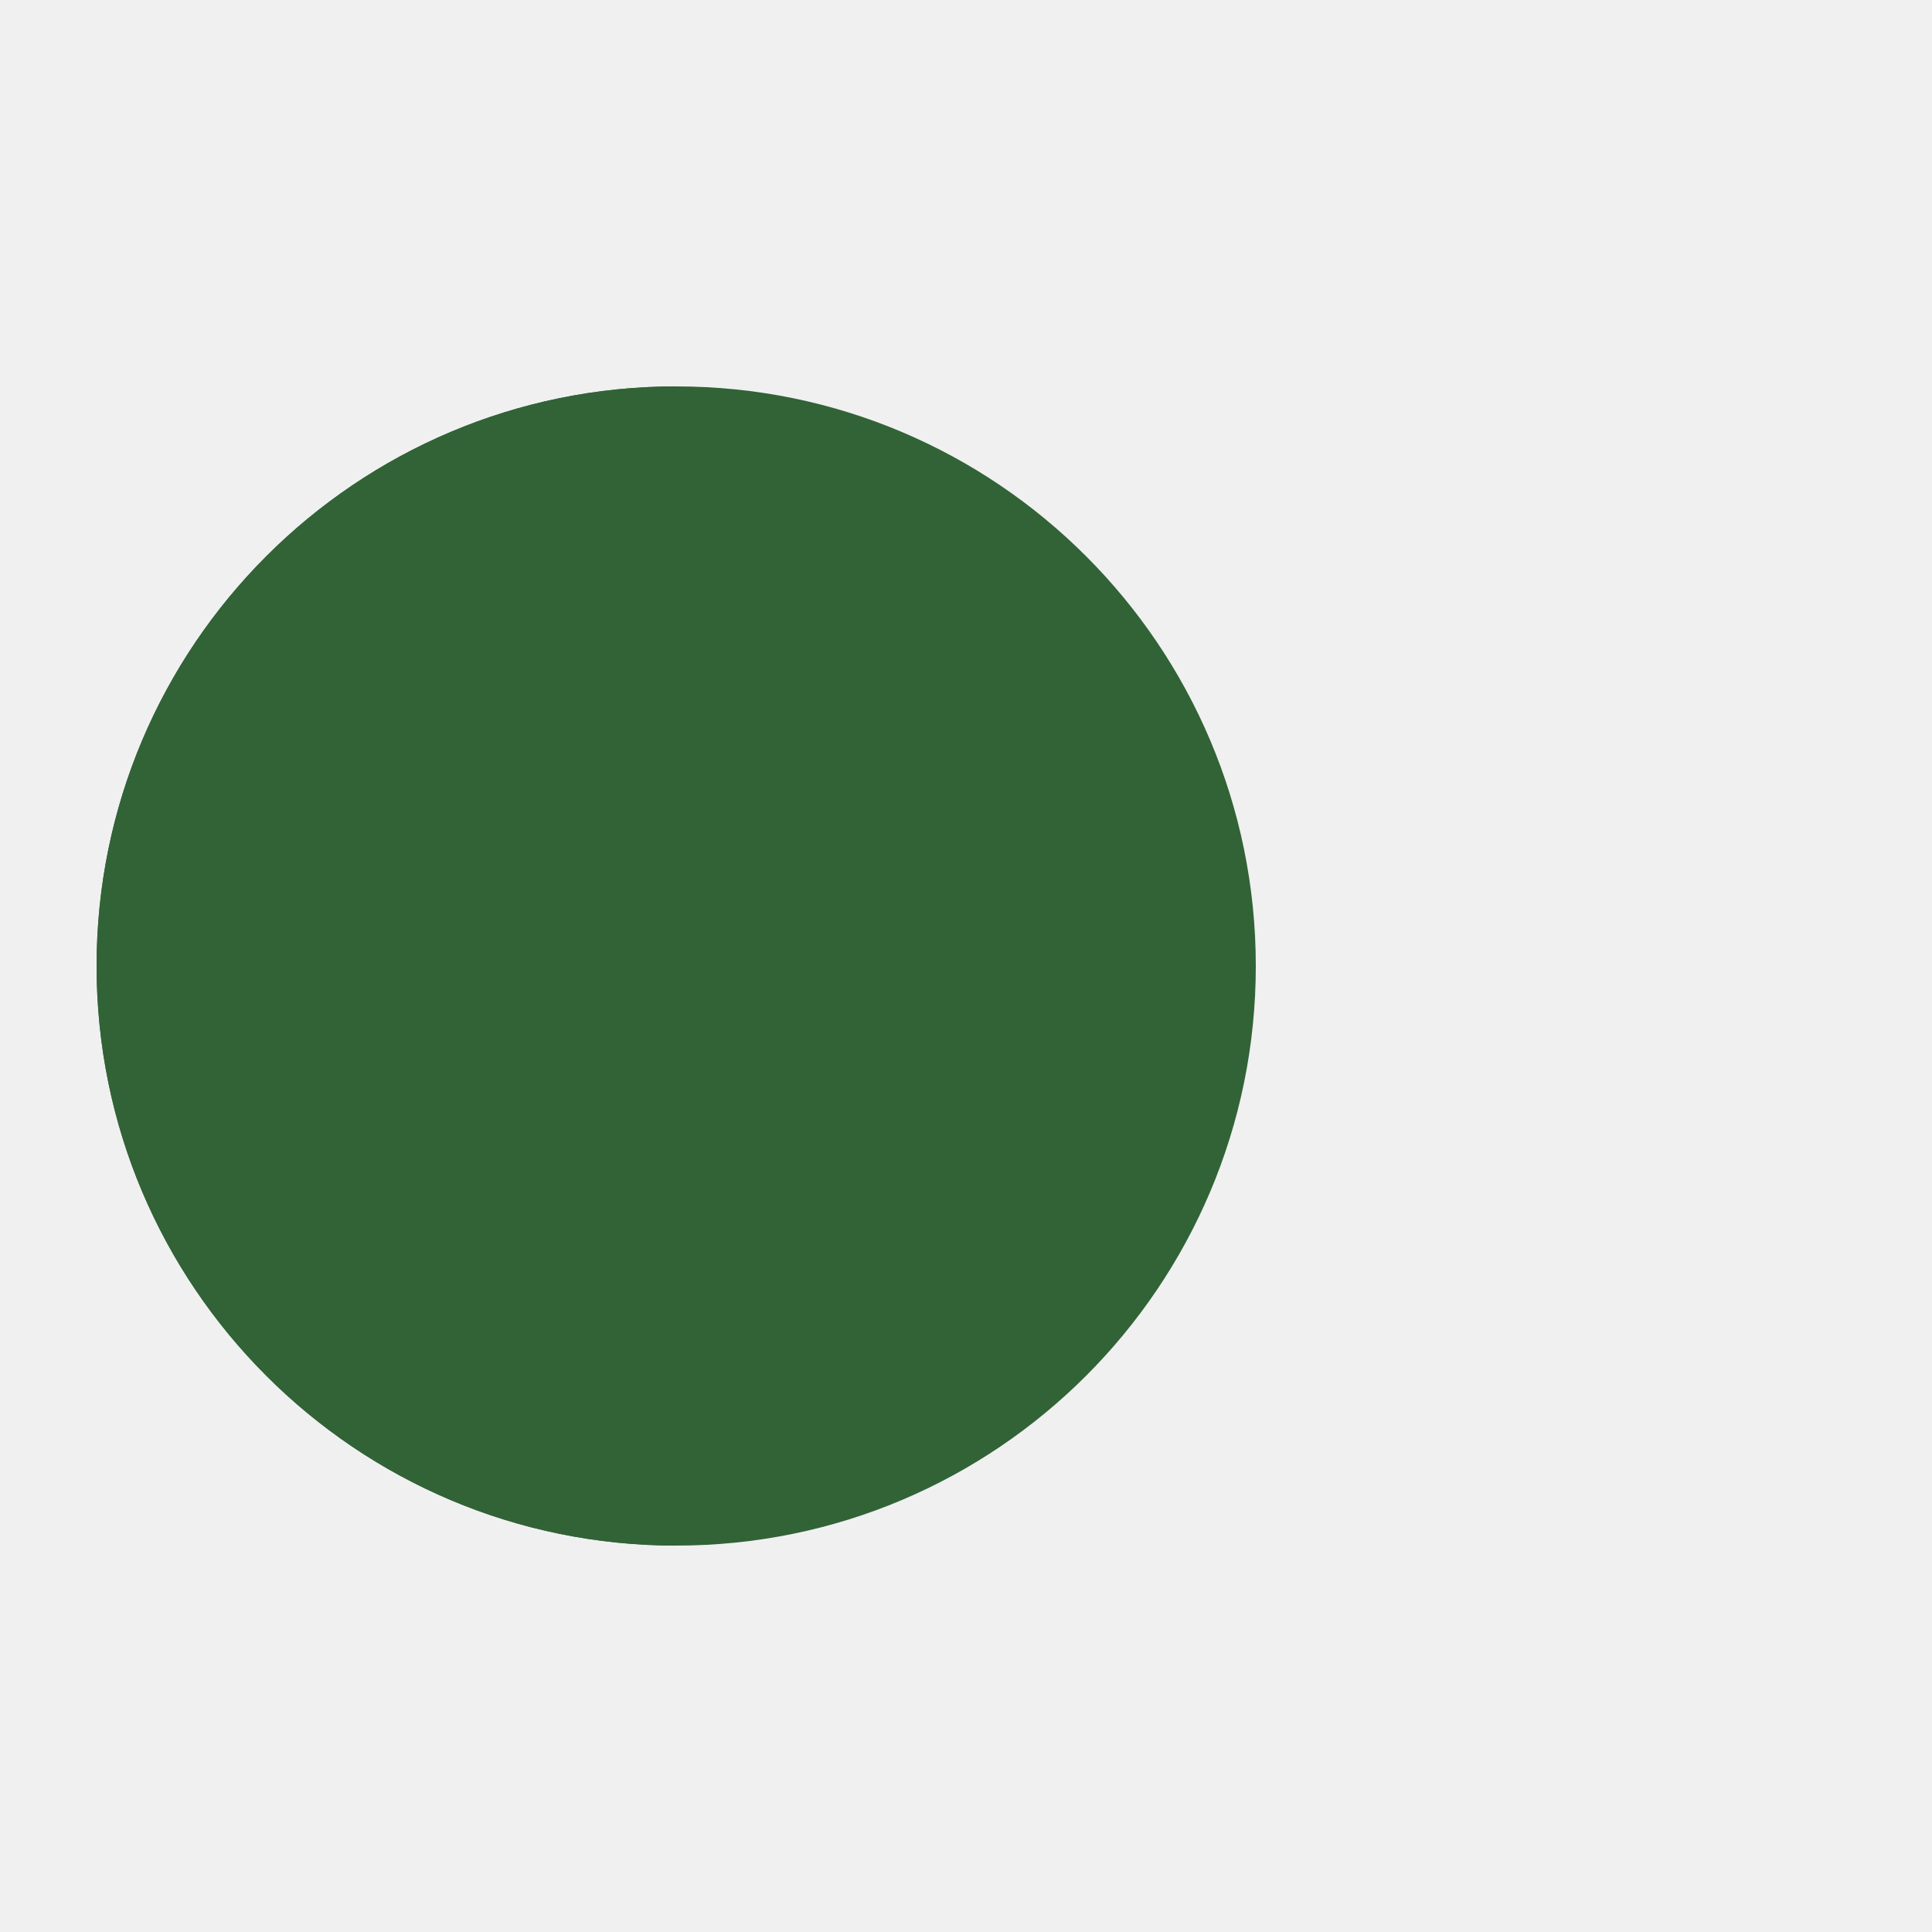
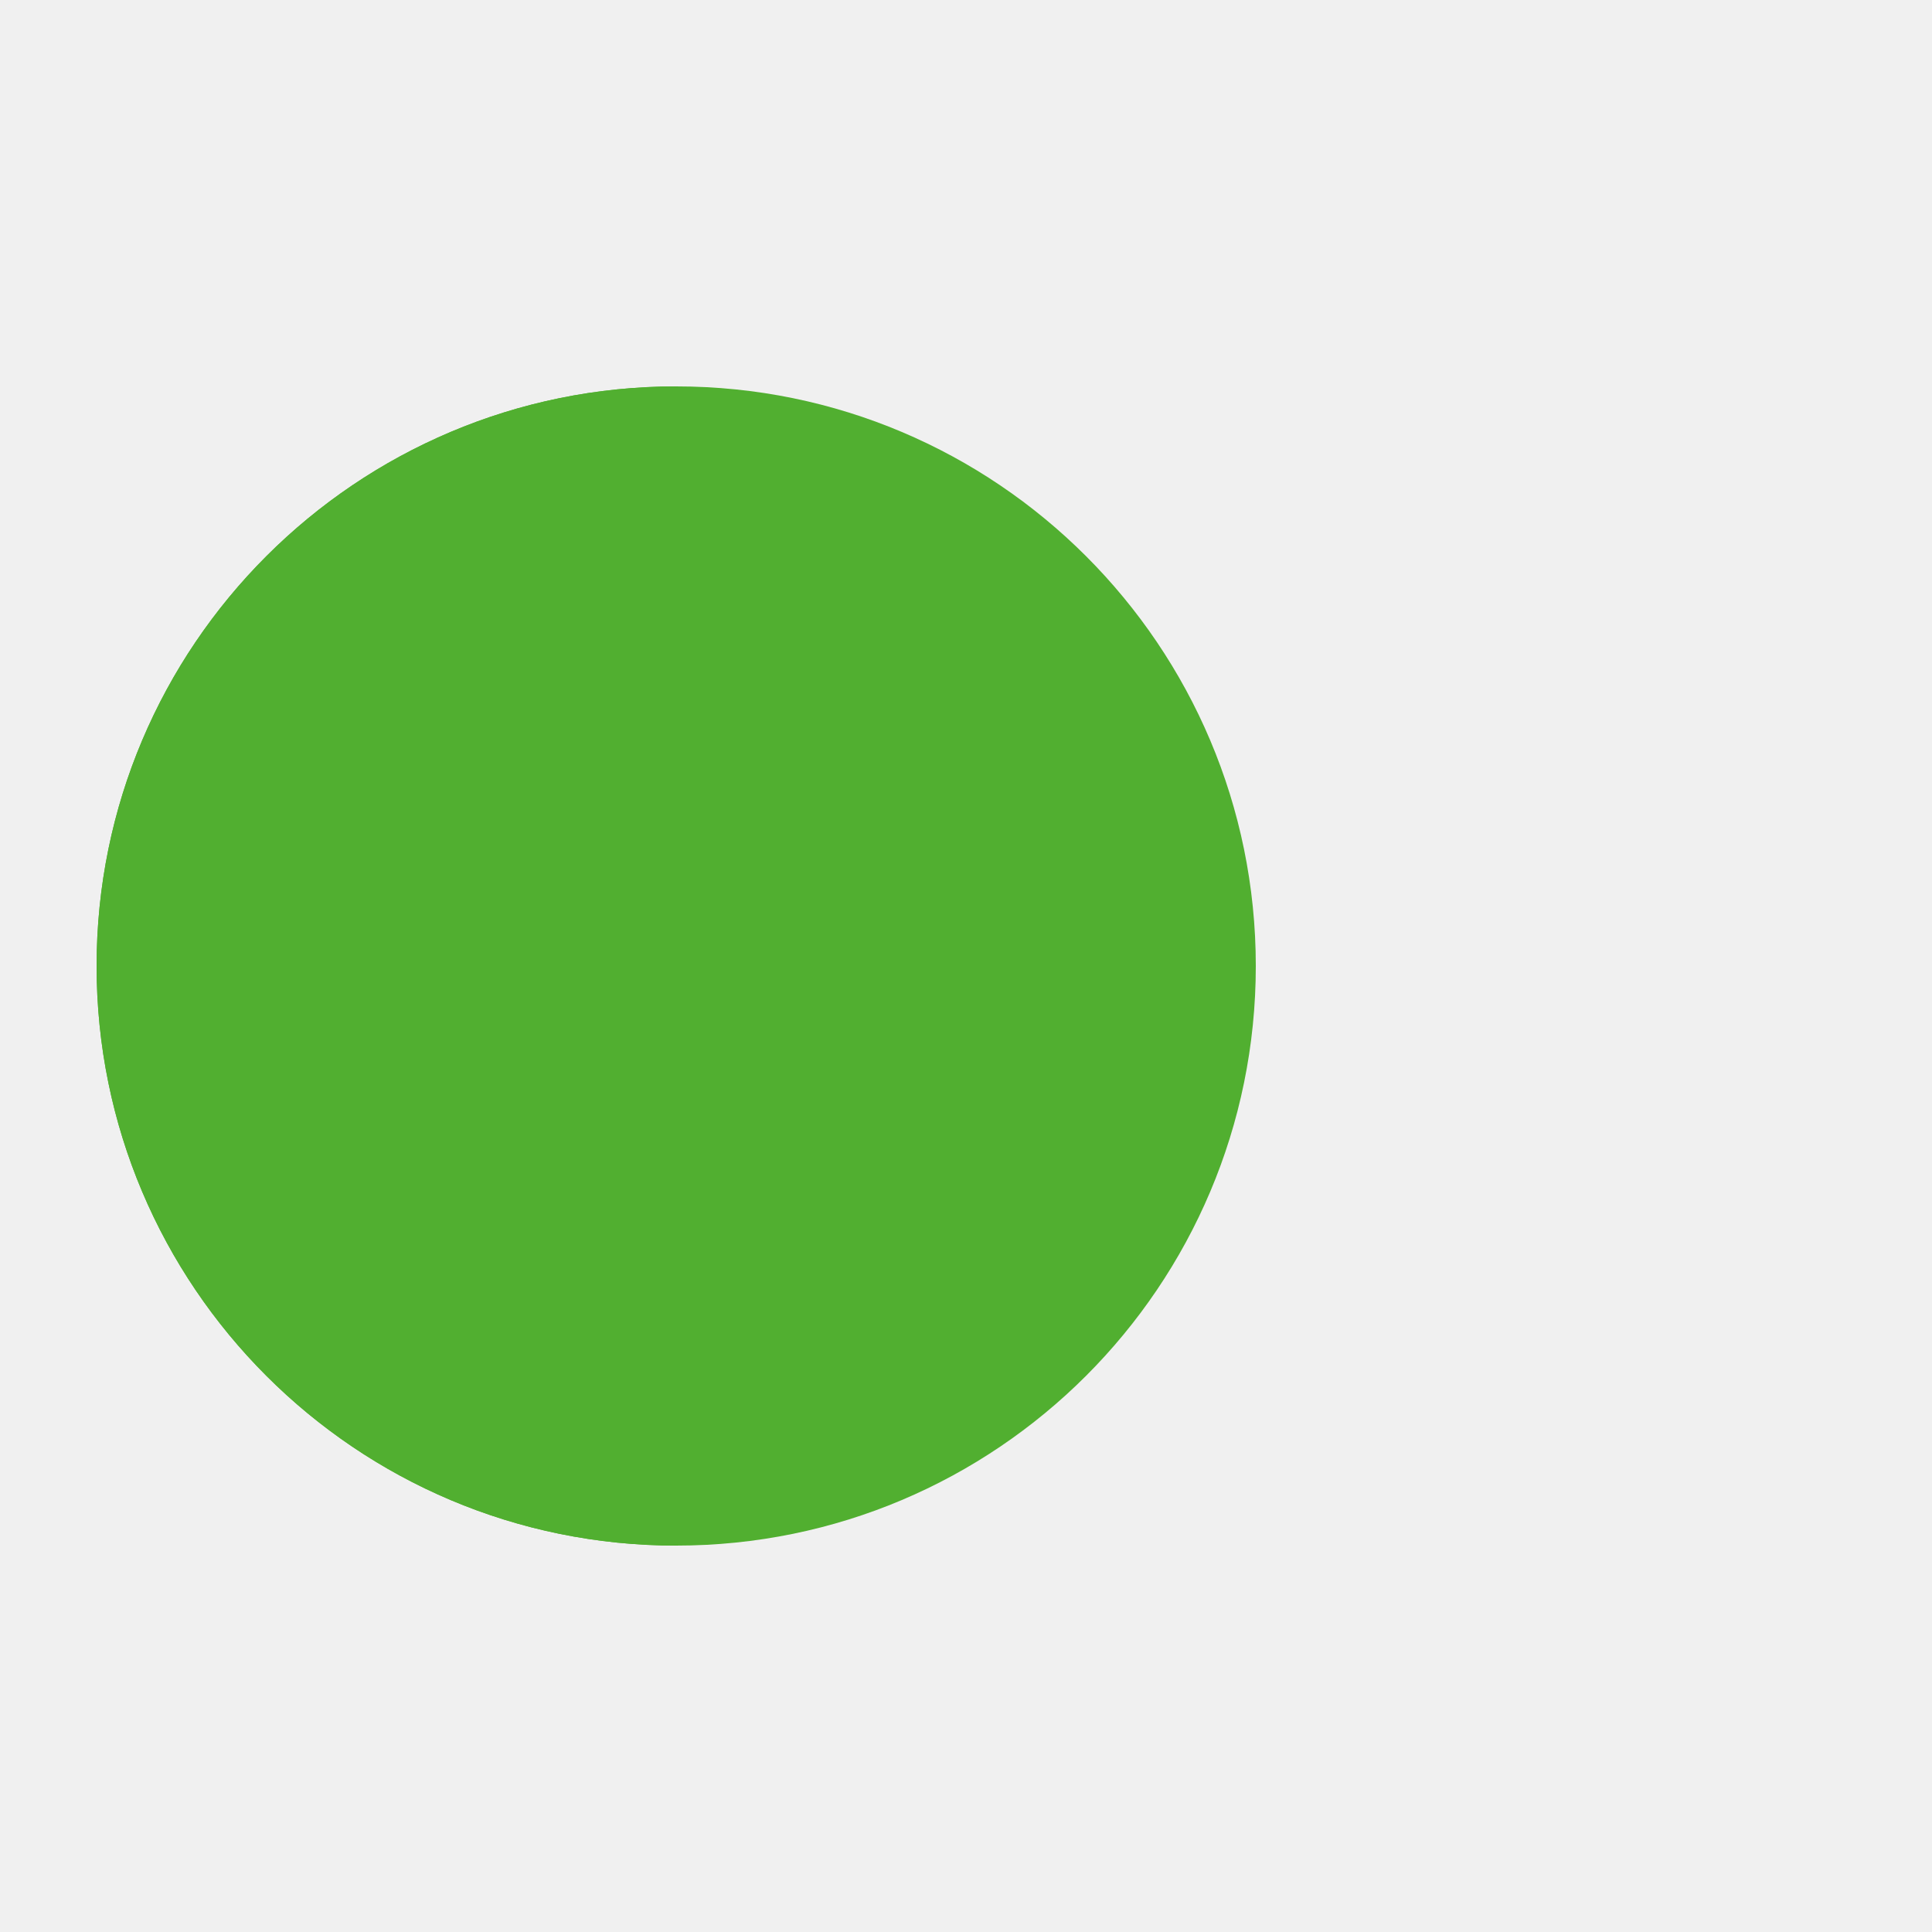
<svg xmlns="http://www.w3.org/2000/svg" viewBox="0 0 100 100" preserveAspectRatio="xMidYMid" width="200" height="200" style="shape-rendering: auto; display: block; background: transparent;">
  <g>
    <g>
      <circle fill="#ffffff" r="4" cy="50" cx="60">
        <animate begin="-0.67s" keyTimes="0;1" values="95;35" dur="1s" repeatCount="indefinite" attributeName="cx" />
        <animate begin="-0.67s" keyTimes="0;0.2;1" values="0;1;1" dur="1s" repeatCount="indefinite" attributeName="fill-opacity" />
      </circle>
      <circle fill="#ffffff" r="4" cy="50" cx="60">
        <animate begin="-0.33s" keyTimes="0;1" values="95;35" dur="1s" repeatCount="indefinite" attributeName="cx" />
        <animate begin="-0.33s" keyTimes="0;0.2;1" values="0;1;1" dur="1s" repeatCount="indefinite" attributeName="fill-opacity" />
      </circle>
      <circle fill="#ffffff" r="4" cy="50" cx="60">
        <animate begin="0s" keyTimes="0;1" values="95;35" dur="1s" repeatCount="indefinite" attributeName="cx" />
        <animate begin="0s" keyTimes="0;0.2;1" values="0;1;1" dur="1s" repeatCount="indefinite" attributeName="fill-opacity" />
      </circle>
    </g>
    <g transform="translate(-15 0)">
-       <path transform="rotate(90 50 50)" fill="#316337" d="M50 50L20 50A30 30 0 0 0 80 50Z" />
-       <path fill="#316337" d="M50 50L20 50A30 30 0 0 0 80 50Z">
+       <path transform="rotate(90 50 50)" fill="#51AF30" d="M50 50L20 50A30 30 0 0 0 80 50Z" />
+       <path fill="#51AF30" d="M50 50L20 50A30 30 0 0 0 80 50Z">
        <animateTransform keyTimes="0;0.5;1" values="0 50 50;45 50 50;0 50 50" dur="1s" repeatCount="indefinite" type="rotate" attributeName="transform" />
      </path>
-       <path fill="#316337" d="M50 50L20 50A30 30 0 0 1 80 50Z">
+       <path fill="#51AF30" d="M50 50L20 50A30 30 0 0 1 80 50Z">
        <animateTransform keyTimes="0;0.5;1" values="0 50 50;-45 50 50;0 50 50" dur="1s" repeatCount="indefinite" type="rotate" attributeName="transform" />
      </path>
    </g>
    <g />
  </g>
</svg>
